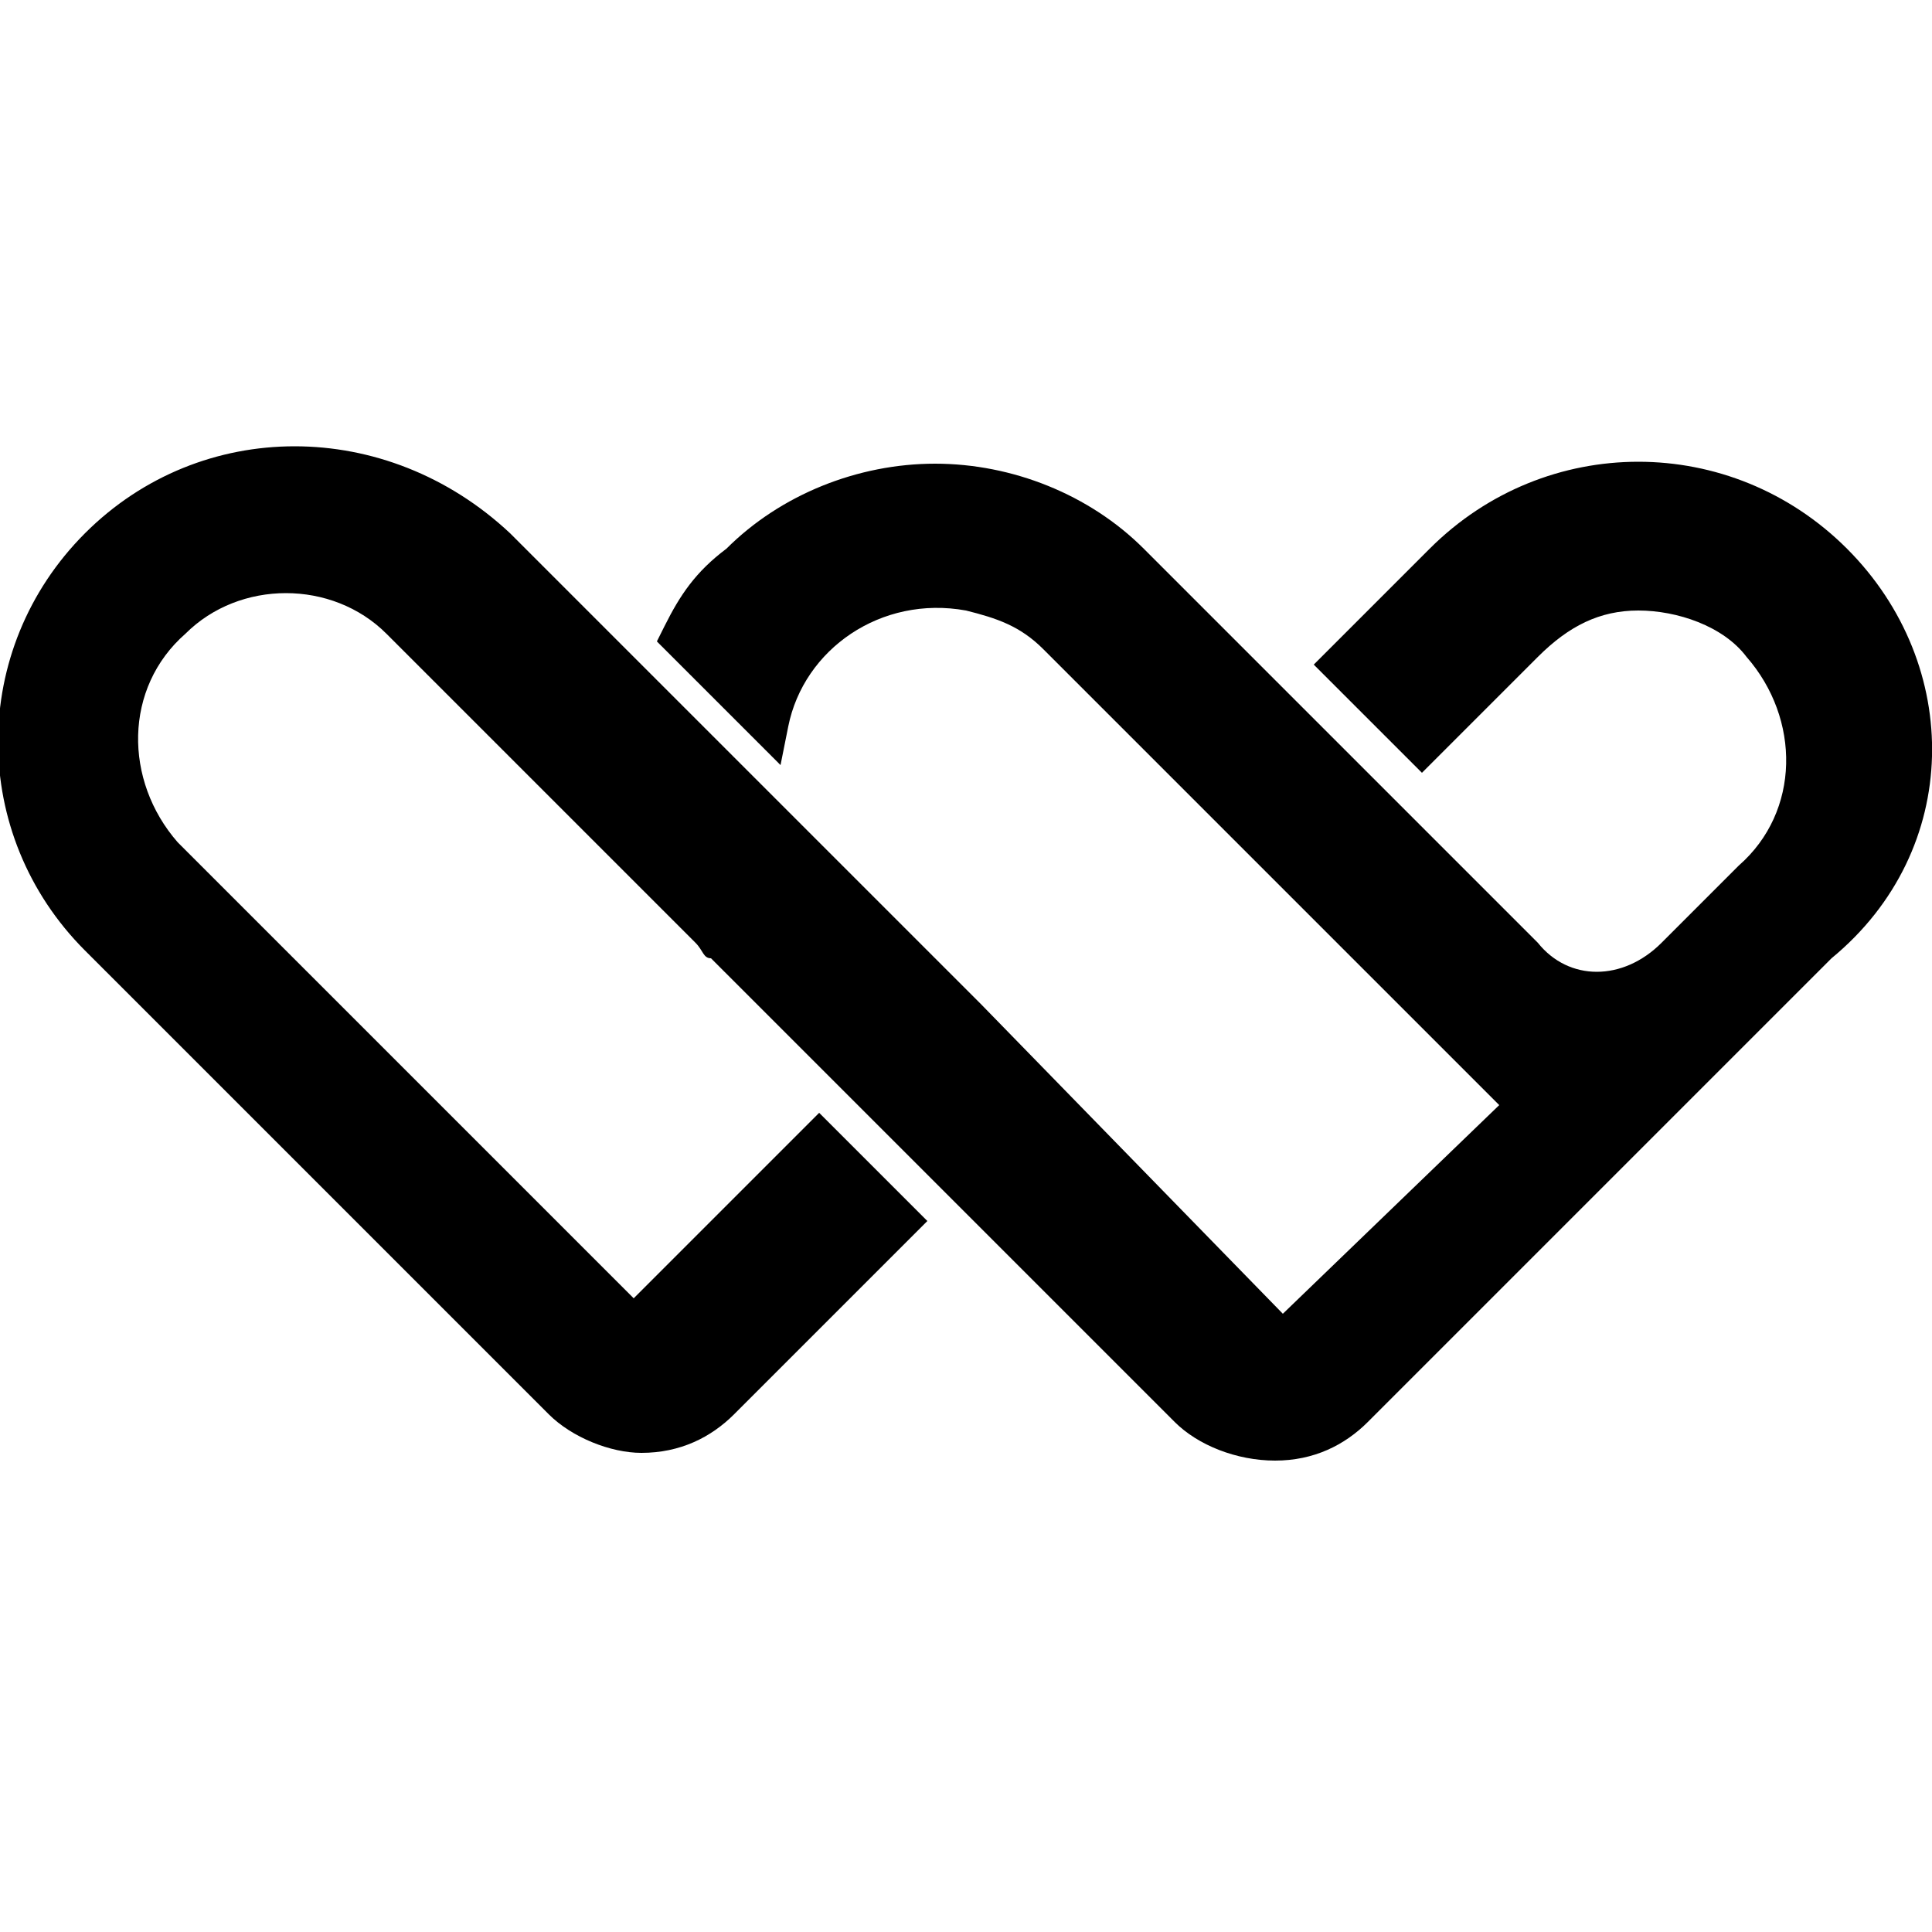
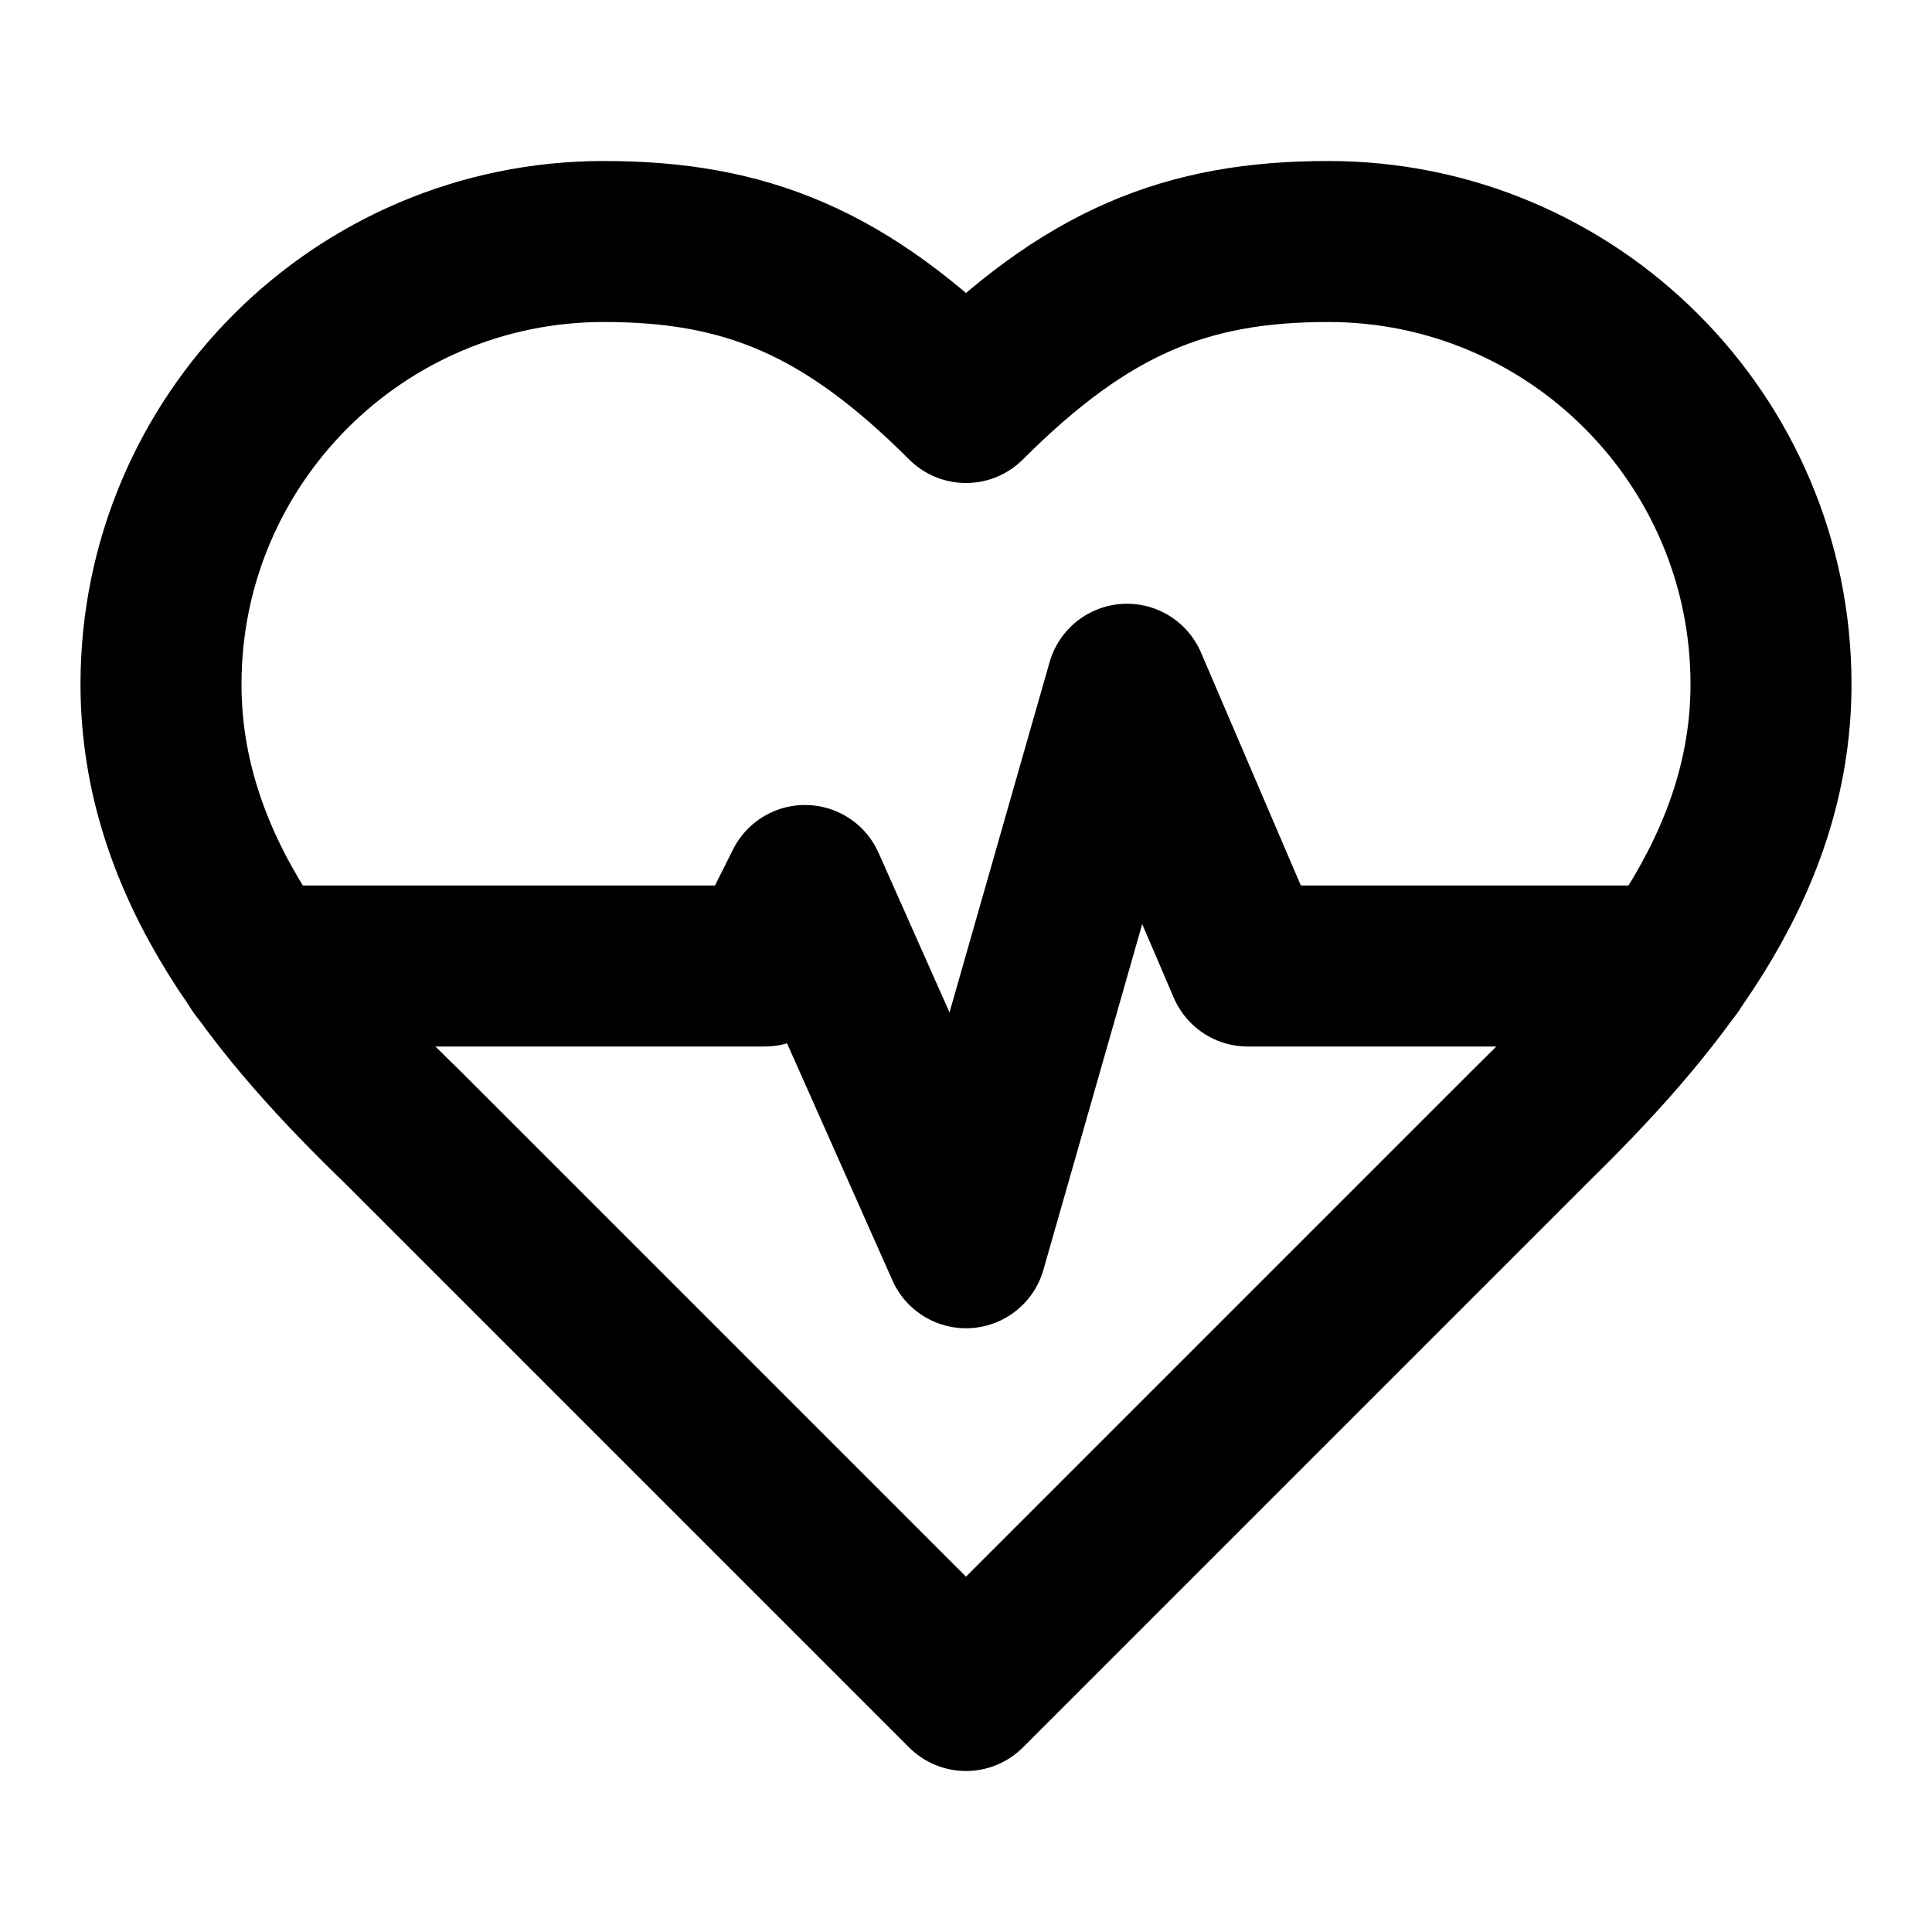
- <svg xmlns="http://www.w3.org/2000/svg" viewBox="0 0 25 25">
-   <path fill="#000" d="M23.9,7.1c-1.5-1.5-3.9-1.5-5.4,0l-1.5,1.5l1.4,1.4l1.5-1.5c0.4-0.4,0.8-0.6,1.3-0.6c0.5,0,1.1,0.2,1.4,0.6c0.7,0.8,0.7,2-0.1,2.7l-1,1c-0.5,0.5-1.2,0.5-1.6,0c-0.9-0.9-5.1-5.1-5.1-5.1c-0.7-0.7-1.7-1.1-2.7-1.1c-1,0-2,0.4-2.7,1.1C9,7.4,8.8,7.7,8.6,8.1L8.5,8.3l1.6,1.6l0.1-0.5c0.2-1,1.2-1.7,2.3-1.5c0.4,0.1,0.7,0.2,1,0.5l5.9,5.9L16.6,17L12.7,13c-0.1-0.1-0.4-0.4-2.1-2.1l-4-4C5,5.4,2.6,5.4,1.1,6.9c-1.5,1.5-1.5,3.9,0,5.4l6,6c0.3,0.3,0.8,0.5,1.2,0.5c0.5,0,0.9-0.2,1.2-0.5l2.5-2.5l-1.4-1.4l-2.4,2.4l-5.9-5.9c-0.7-0.8-0.7-2,0.1-2.7c0.7-0.7,1.9-0.7,2.6,0l4,4c0.1,0.1,0.1,0.2,0.2,0.2l6,6c0.3,0.3,0.8,0.5,1.3,0.5c0.5,0,0.9-0.2,1.2-0.5l6-6C25.4,11,25.4,8.6,23.9,7.1z" />
+ <svg xmlns="http://www.w3.org/2000/svg" viewBox="0 0 24 24" width="24" height="24" fill="none" stroke="currentColor" stroke-width="2" stroke-linecap="round" stroke-linejoin="round">
+   <path d="M19 14c1.49-1.46 3-3.21 3-5.5A5.5 5.5 0 0 0 16.5 3c-1.76 0-3 .5-4.5 2-1.5-1.5-2.74-2-4.5-2A5.5 5.5 0 0 0 2 8.5c0 2.3 1.5 4.05 3 5.5l7 7Z" />
+   <path d="M3.22 12H9.5l.5-1 2 4.5 2-7 1.5 3.5h5.27" />
</svg>
